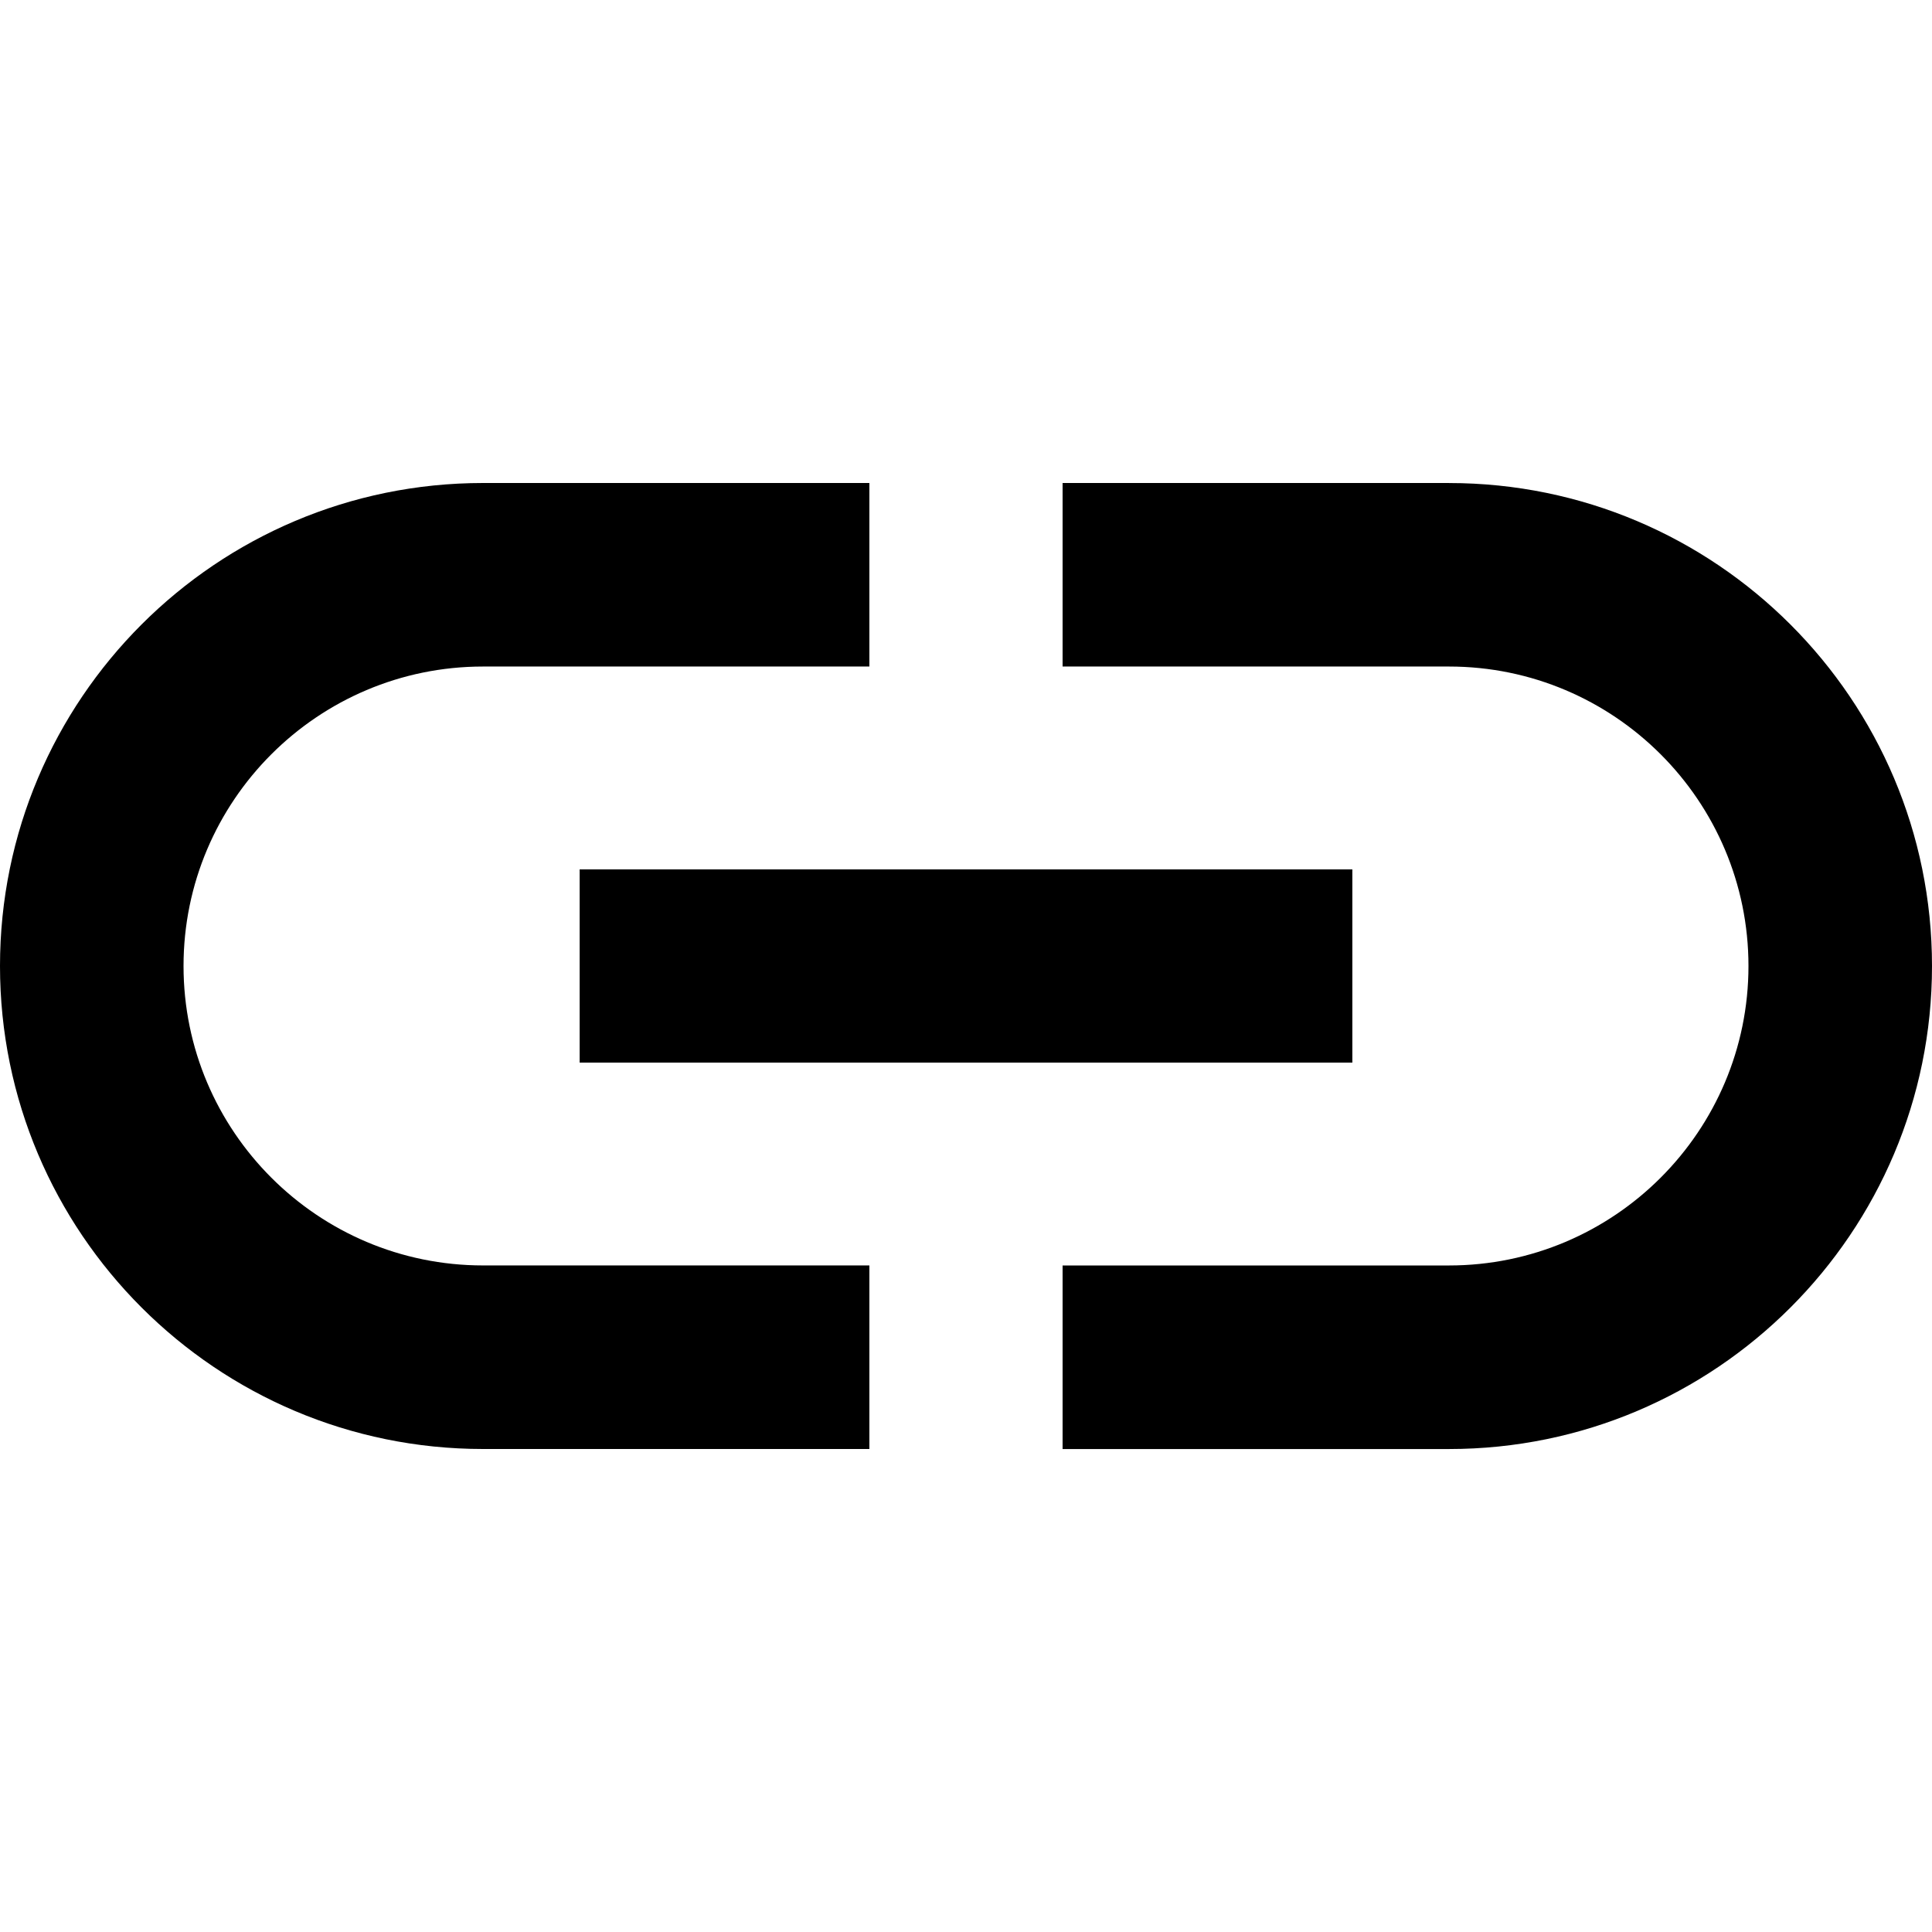
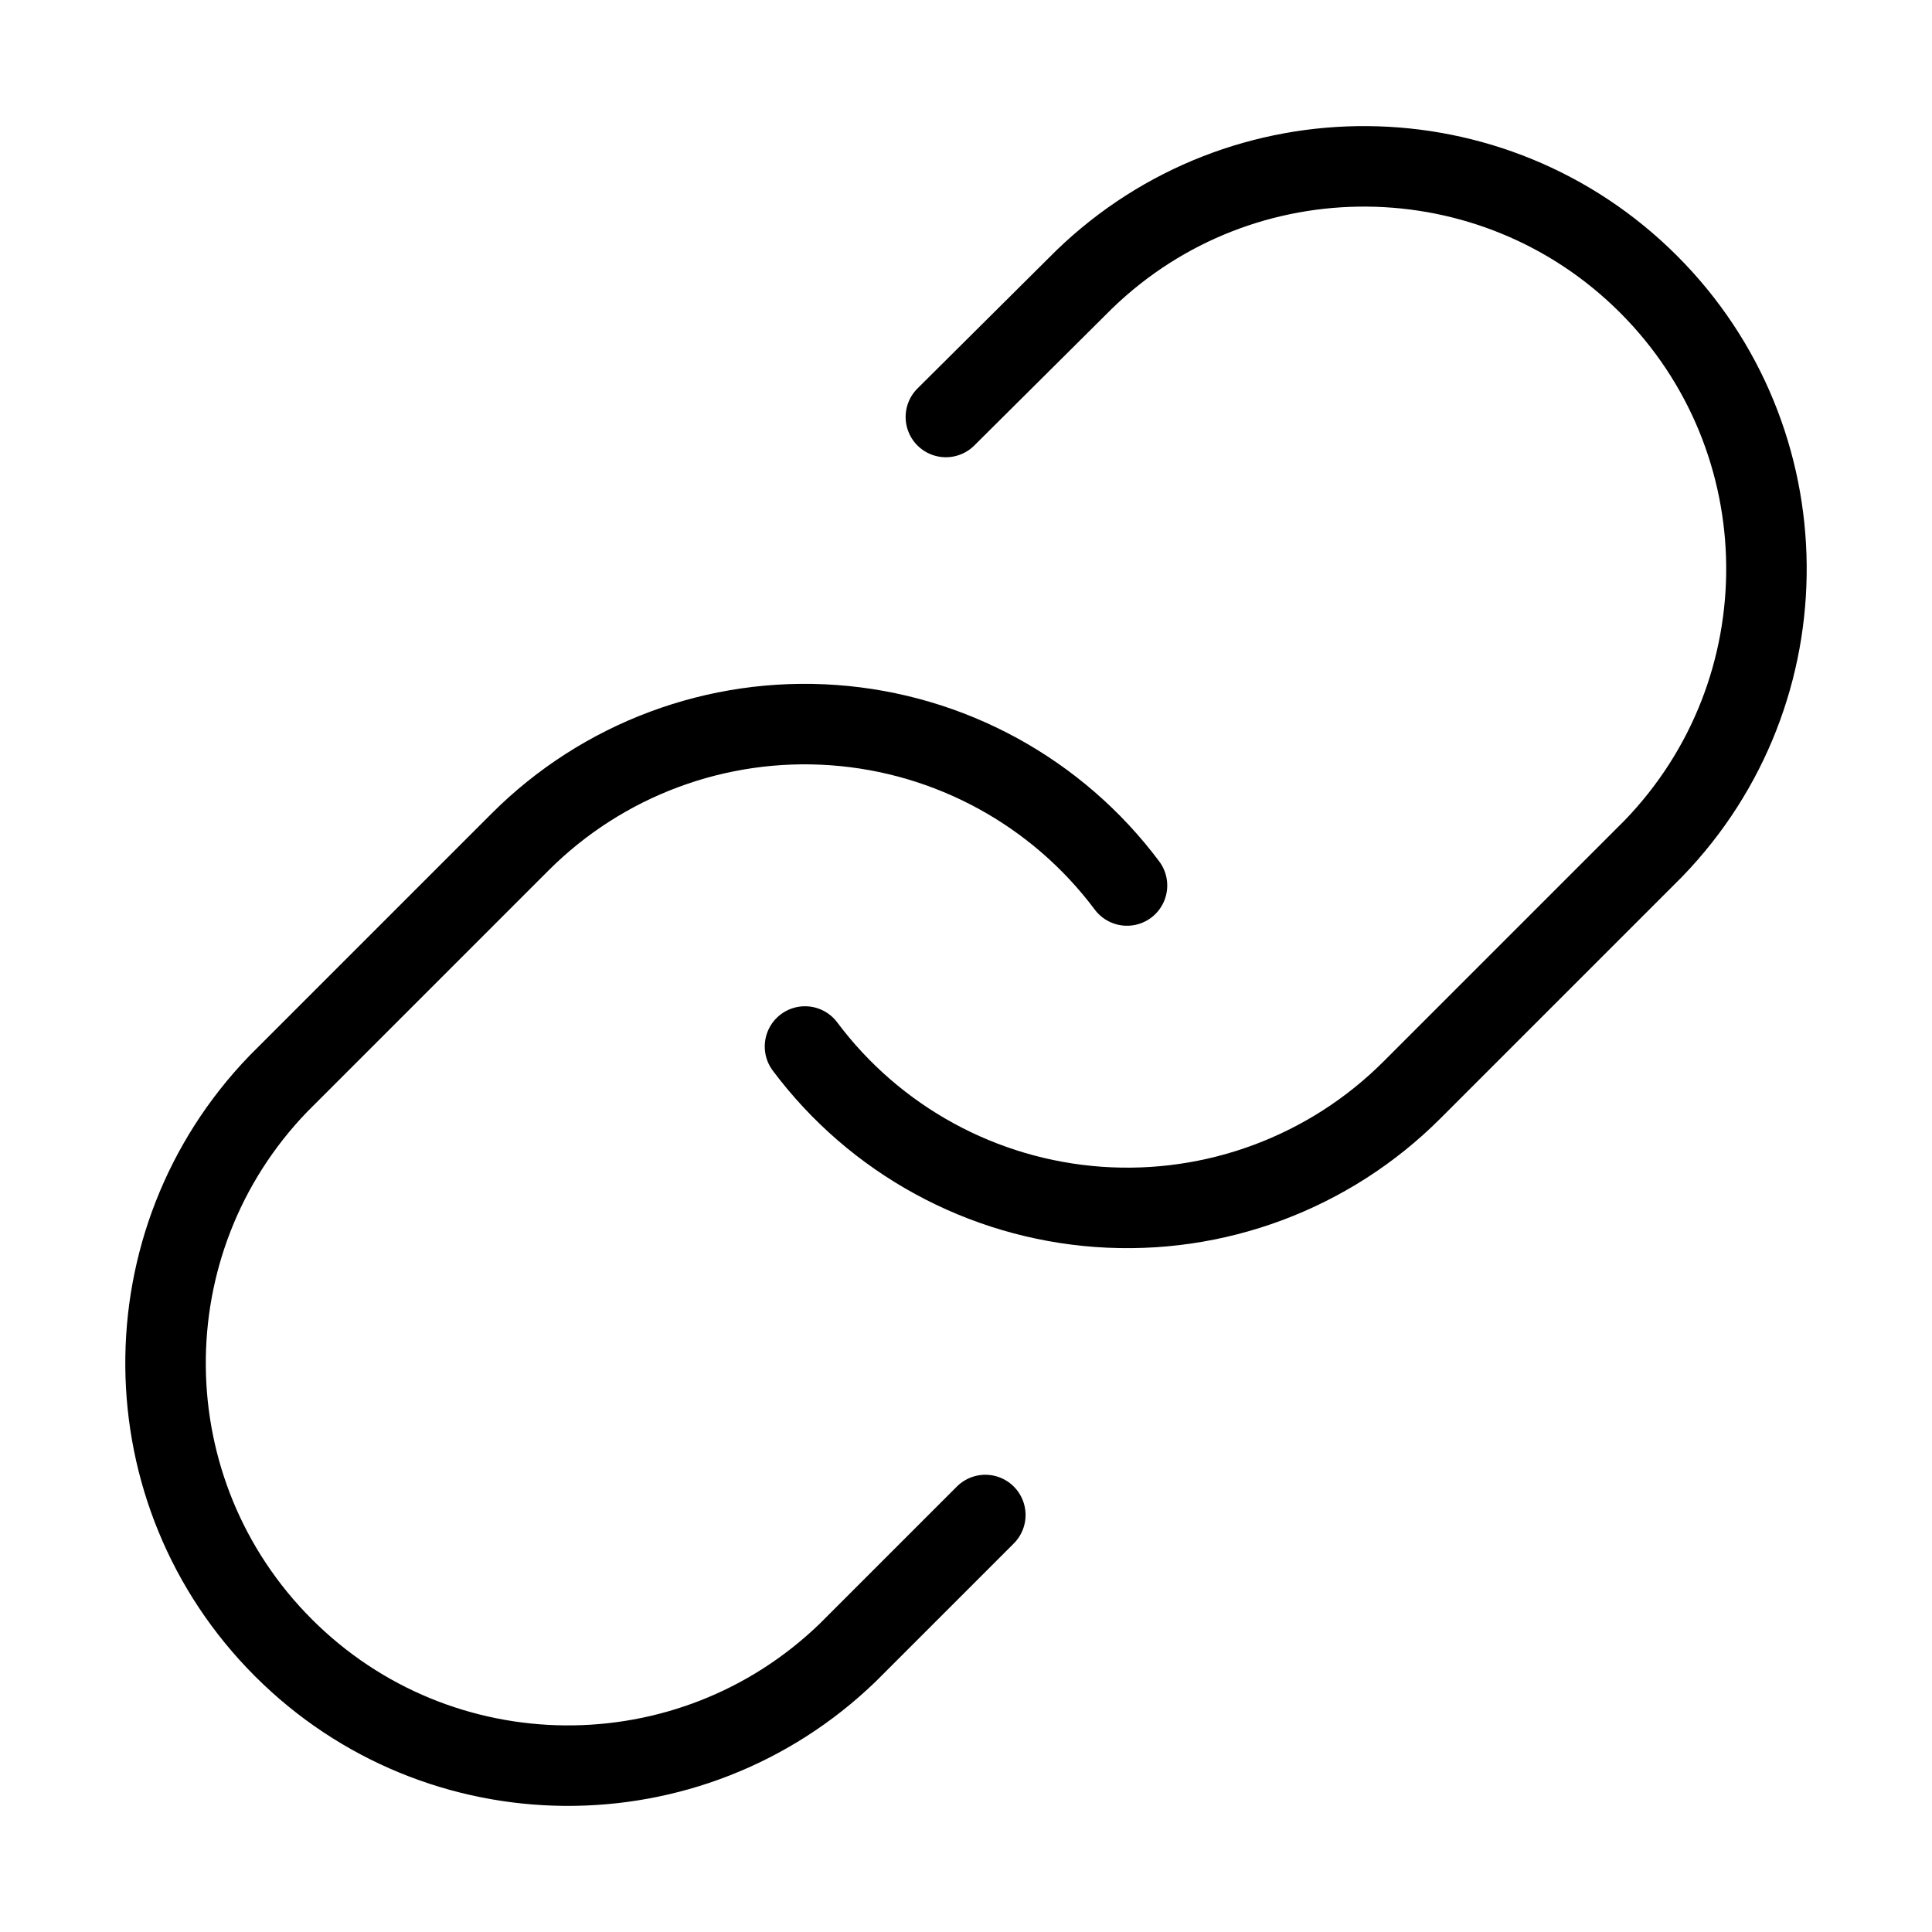
- <svg xmlns="http://www.w3.org/2000/svg" viewBox="0 0 595.28 595.28">
-   <path d="M56.55 297.64c0-50.9 41.37-92.27 92.27-92.27h119.05v-56.55H148.82C66.67 148.82 0 215.5 0 297.64c0 82.14 66.67 148.82 148.82 148.82h119.05V389.9H148.82c-50.9 0-92.27-41.37-92.27-92.26zm122.03 29.76h238.1v-59.53H178.6v59.53zm267.88-178.58H327.4v56.55h119.06c50.9 0 92.27 41.37 92.27 92.27s-41.38 92.27-92.27 92.27H327.4v56.56h119.06c82.15 0 148.82-66.67 148.82-148.82 0-82.15-66.67-148.82-148.82-148.82z" />
+ <svg xmlns="http://www.w3.org/2000/svg" width="44" height="44" viewBox="0 0 24 24" fill="none" stroke="currentColor" stroke-width="1" stroke-linecap="round" stroke-linejoin="round" class="link">
+   <path d="M10 13a5 5 0 0 0 7.54.54l3-3a5 5 0 0 0-7.07-7.07l-1.72 1.71" />
+   <path d="M14 11a5 5 0 0 0-7.54-.54l-3 3a5 5 0 0 0 7.07 7.07l1.71-1.71" />
</svg>
